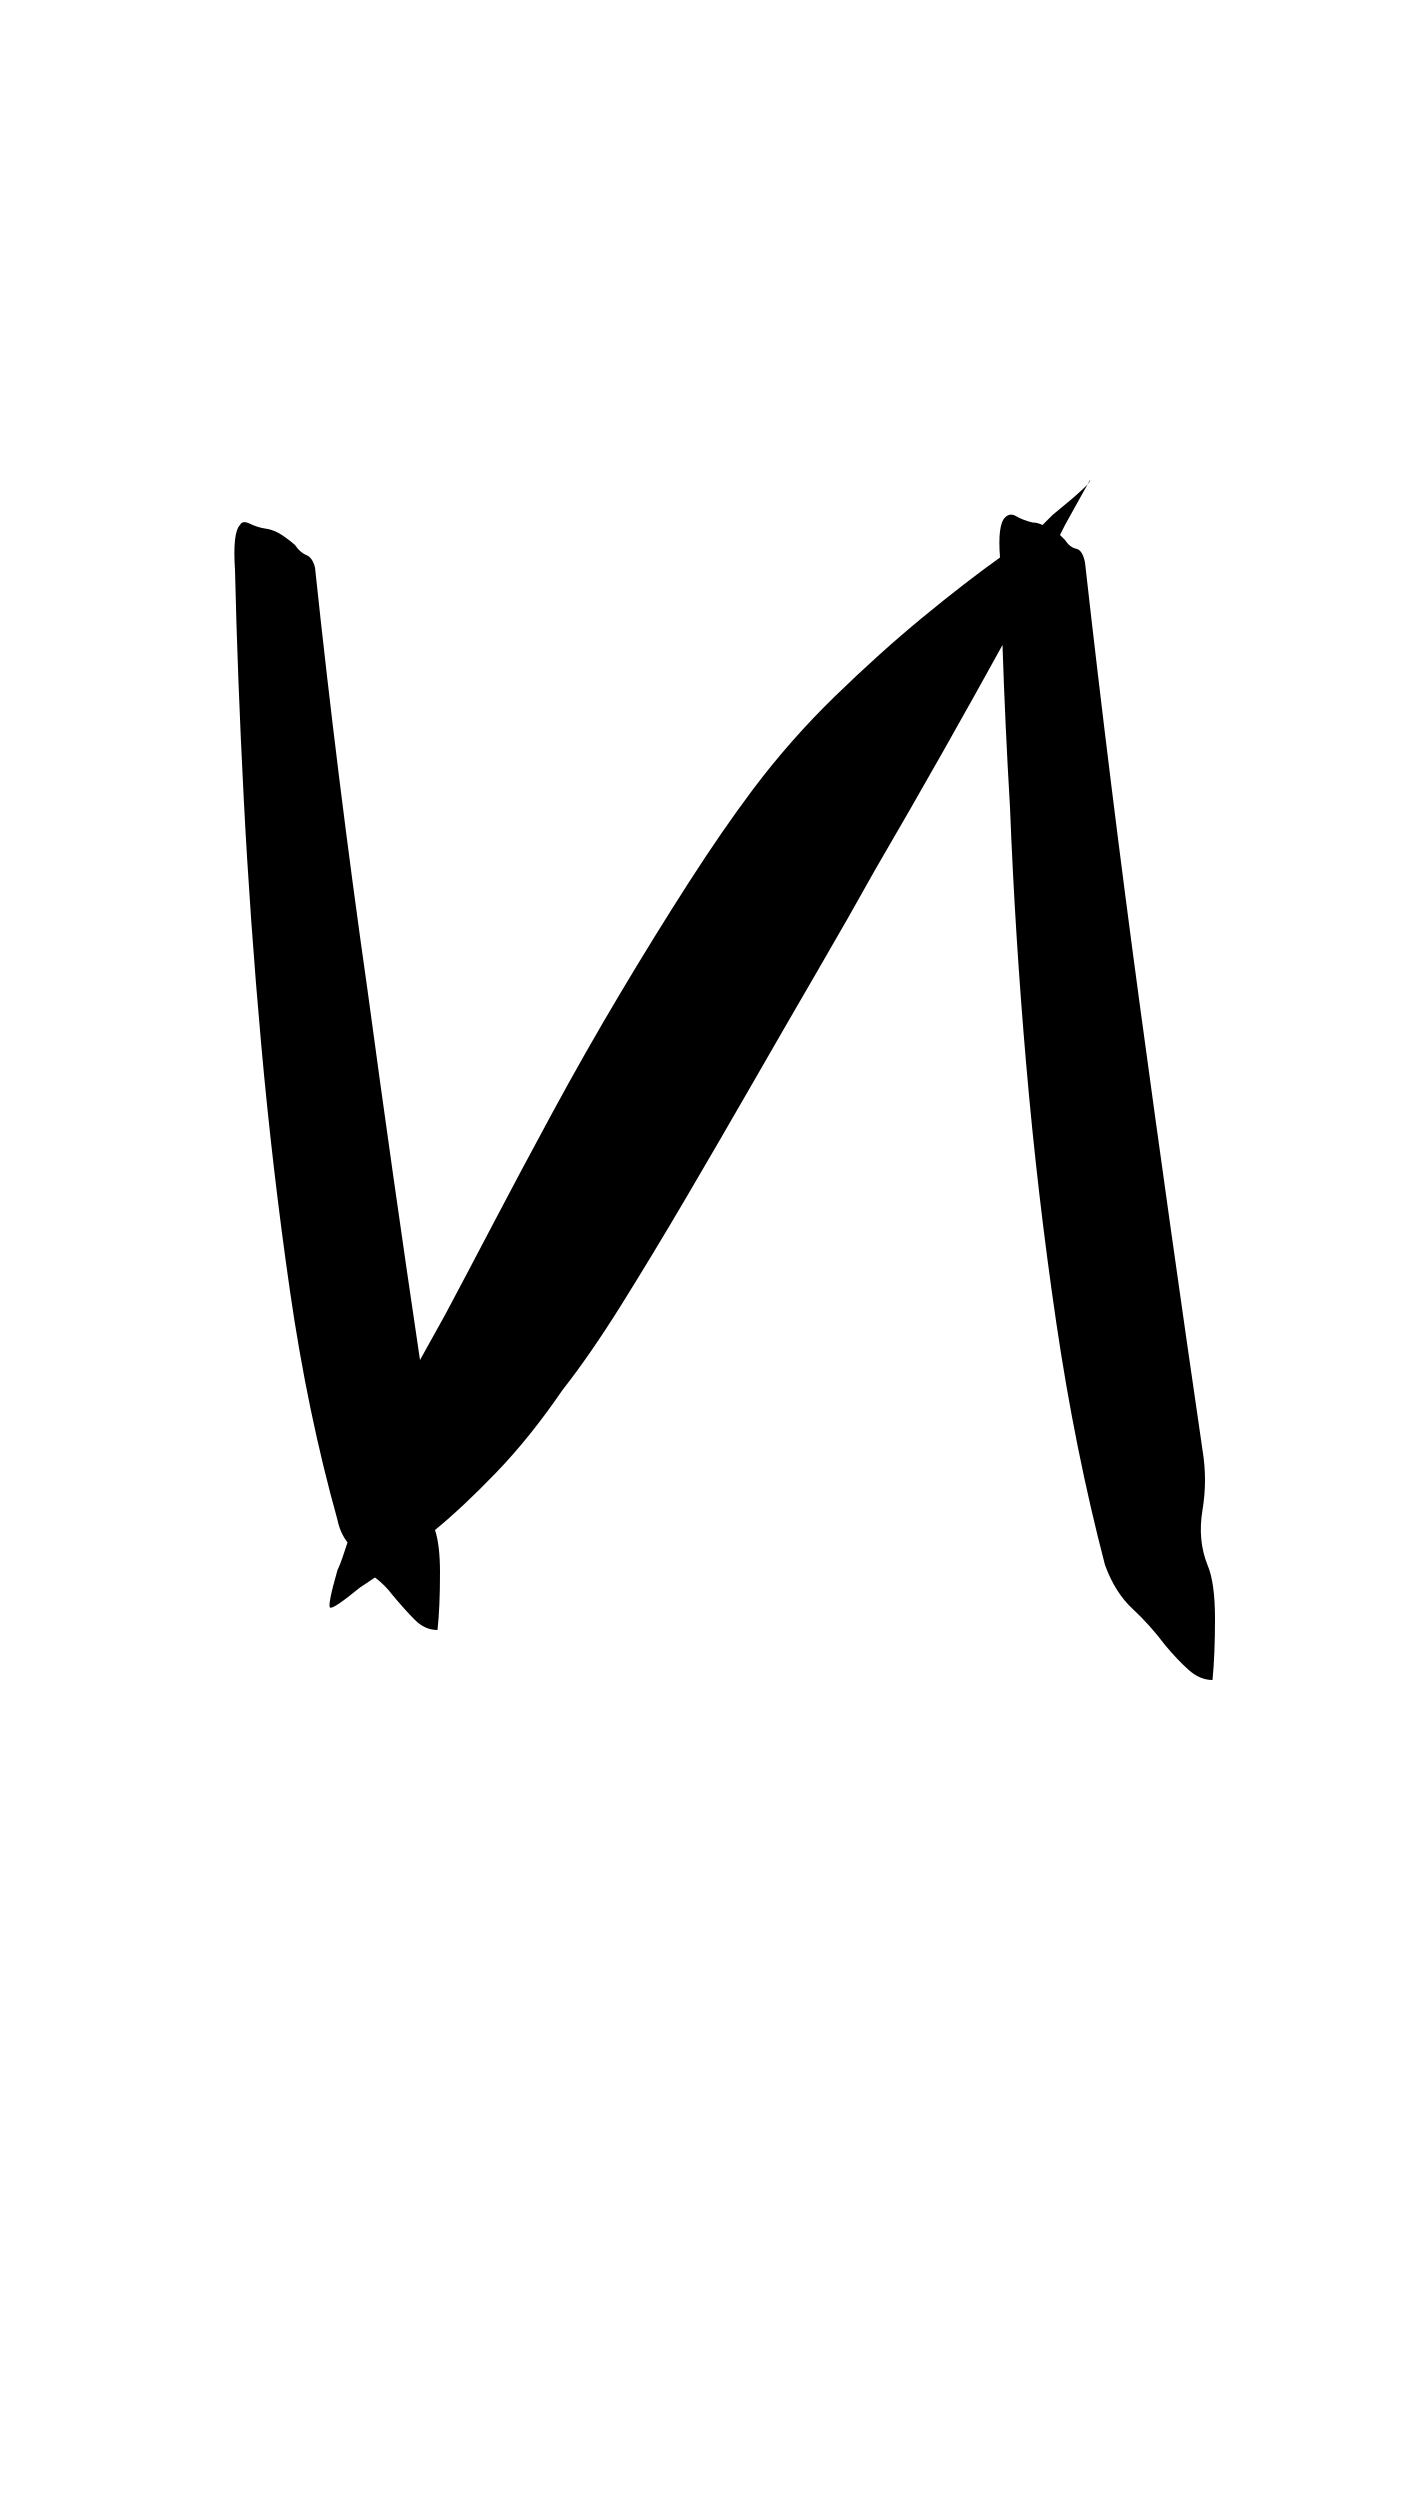
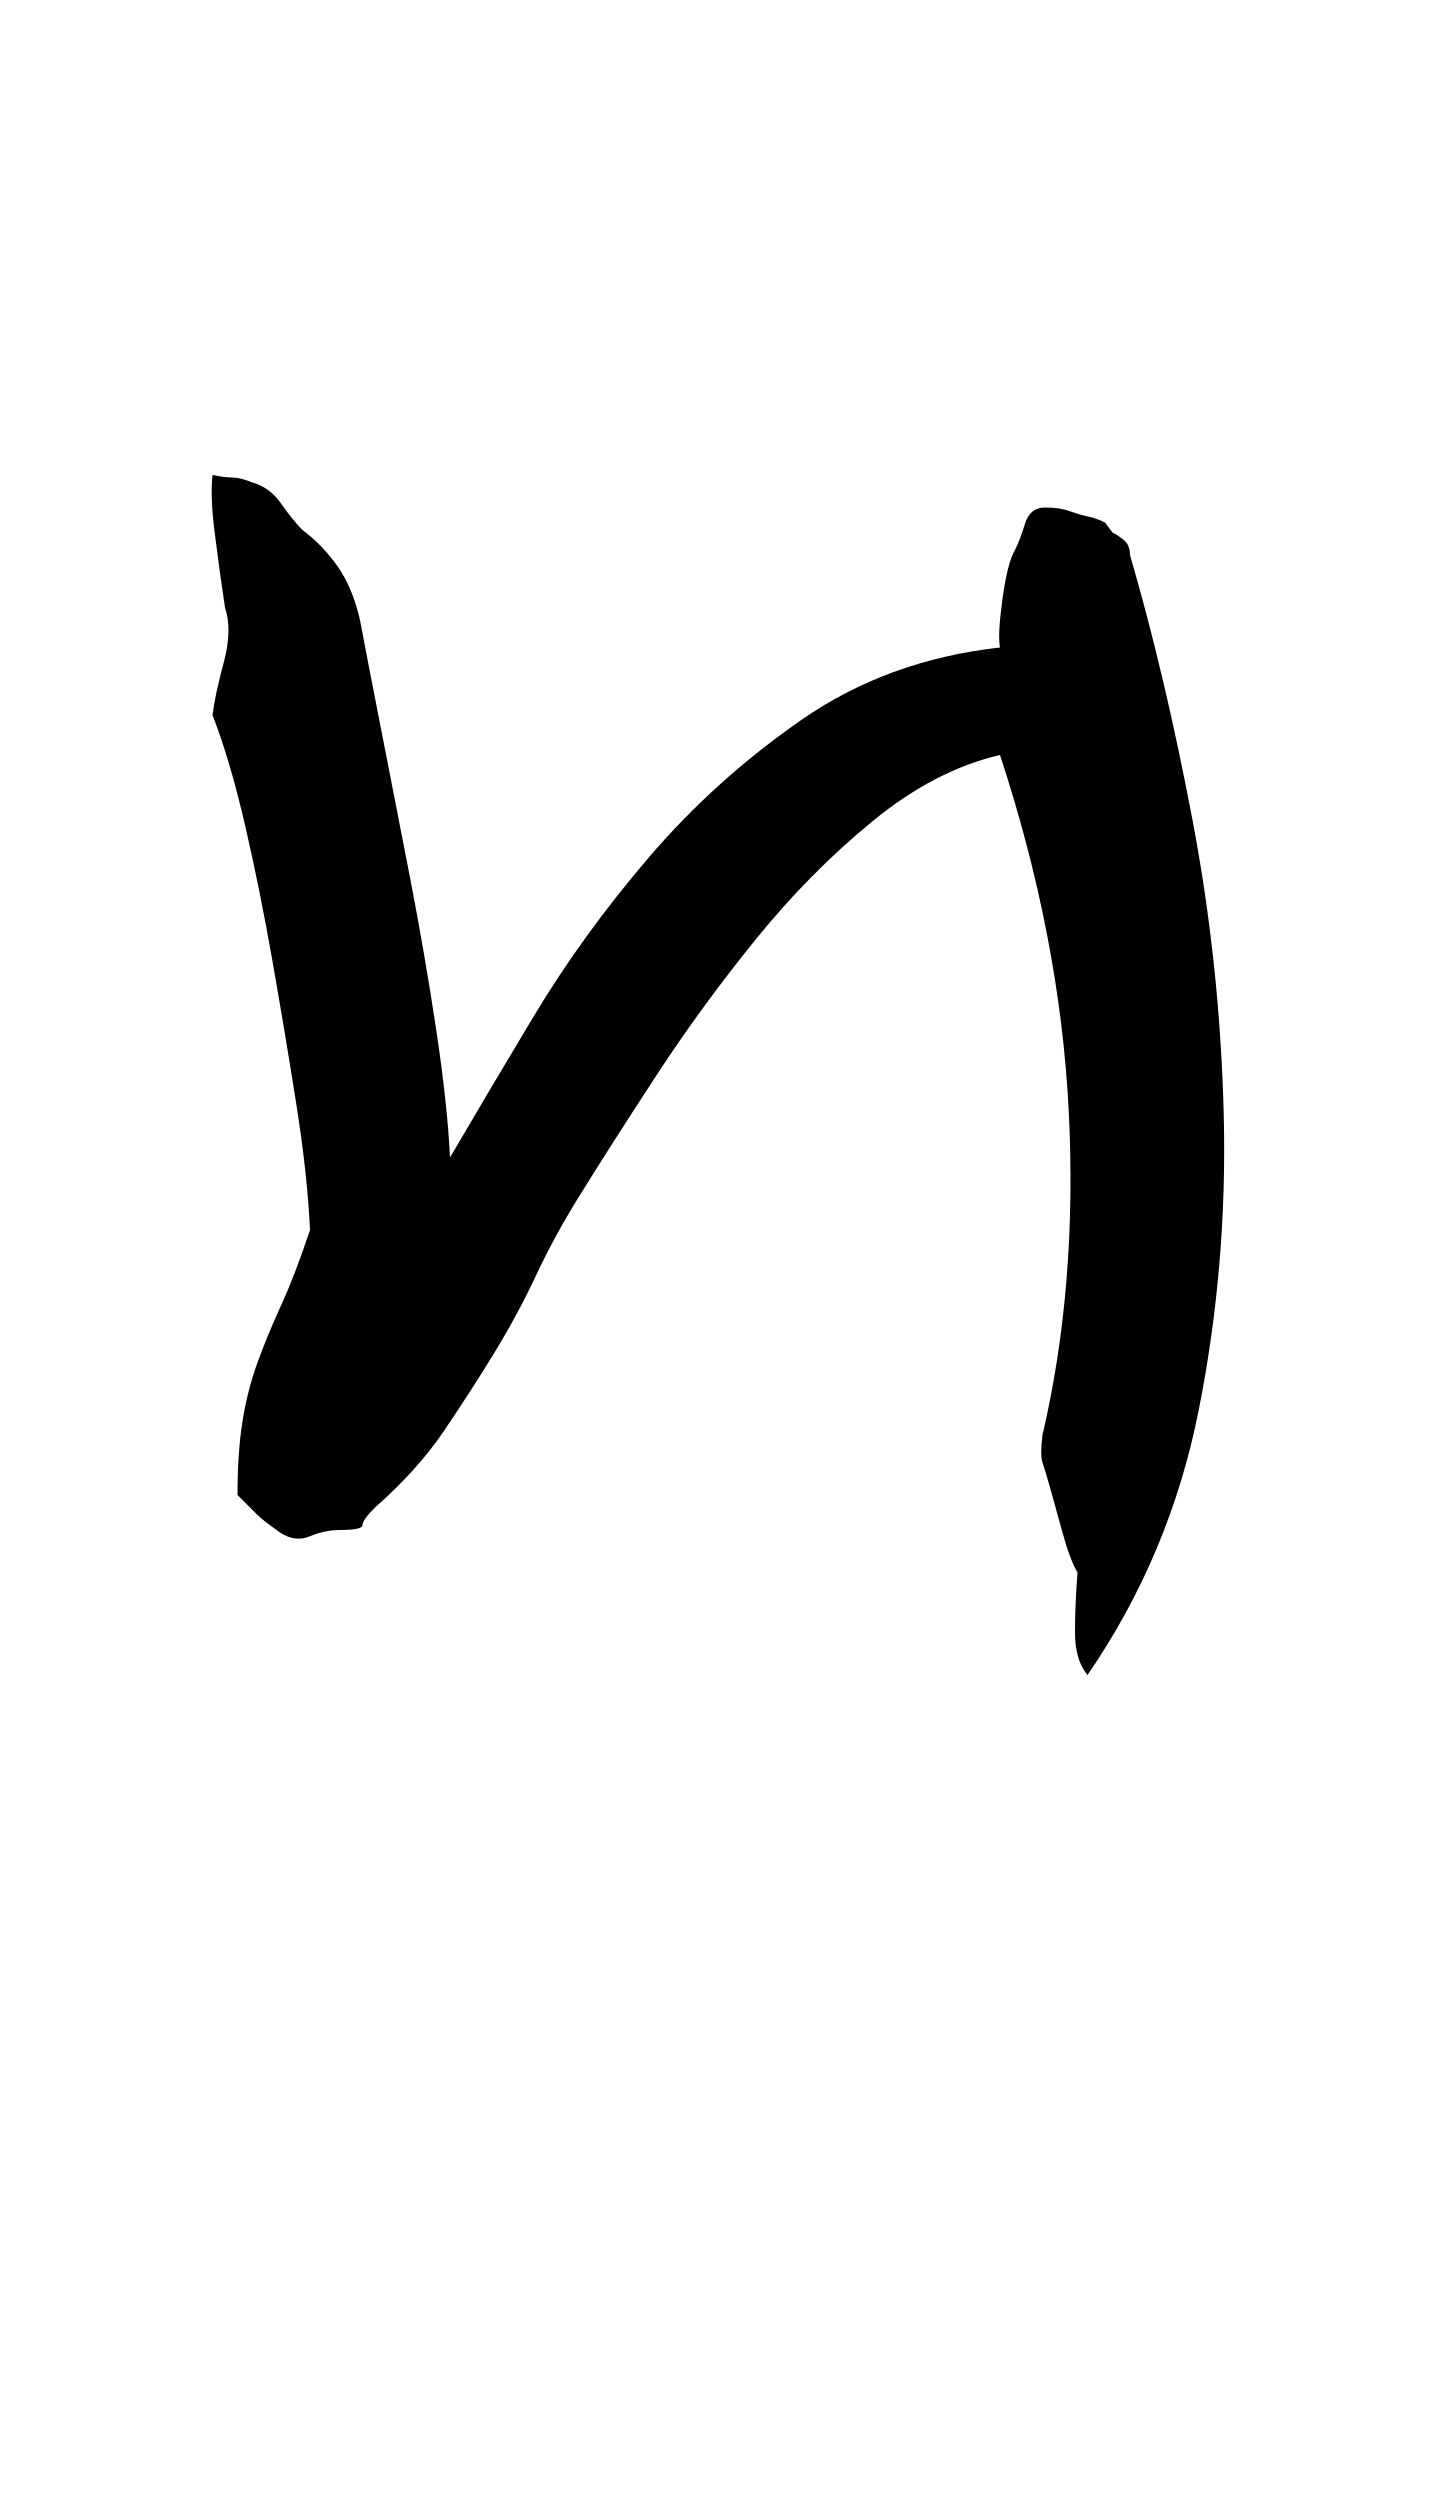
- <svg xmlns="http://www.w3.org/2000/svg" viewBox="-50 -650 570 1000">
+ <svg xmlns="http://www.w3.org/2000/svg" viewBox="-50 -650 580 1000">
  <g transform="scale(1,-1)">
-     <path d="M431 46Q429 34 433 24Q436 17 436.0 2.5Q436 -12 435 -22Q430 -22 425.5 -18.0Q421 -14 416 -8Q410 0 403.0 6.5Q396 13 392 24Q380 70 372.5 121.0Q365 172 360.5 224.0Q356 276 354 327Q352 361 351 392Q340 372 327.0 349.0Q314 326 300 302Q290 284 277.5 262.5Q265 241 251.5 217.5Q238 194 224.5 171.0Q211 148 198.5 128.0Q186 108 175 94Q162 75 148.5 61.0Q135 47 124 38Q126 32 126 21Q126 7 125 -2Q120 -2 116.0 2.0Q112 6 107 12Q104 16 100 19Q97 17 94 15Q83 6 82.0 7.0Q81 8 85 22Q86 24 87.0 27.0Q88 30 89 33Q86 37 85 42Q73 85 66.0 133.5Q59 182 54.5 232.0Q50 282 47.5 330.5Q45 379 44 422Q43 437 46 440Q47 442 50.0 440.5Q53 439 56.5 438.5Q60 438 63.5 435.5Q67 433 68 432Q70 429 72.5 428.0Q75 427 76 423Q85 338 97 254Q107 180 118 106Q123 115 128 124Q136 139 147.0 160.0Q158 181 171.0 205.0Q184 229 198.0 252.5Q212 276 225.5 297.0Q239 318 251 334Q266 354 284.0 371.5Q302 389 319.0 403.0Q336 417 350 427Q349 440 352 443Q354 445 356.5 443.5Q359 442 363 441Q365 441 367 440Q369 442 371 444Q387 457 386 458Q386 458 383.5 453.5Q381 449 376 440Q375 438 374 436Q375 435 376 434Q378 431 380.5 430.5Q383 430 384 425Q394 336 406.0 247.5Q418 159 431 70Q433 58 431 46Z" />
+     <path d="M36 436Q34 451 35 460Q40 459 43.0 459.0Q46 459 51 457Q58 455 62.5 448.5Q67 442 71 438Q79 432 85.0 423.5Q91 415 94 402Q97 386 102.5 358.0Q108 330 114.0 299.0Q120 268 124.5 238.0Q129 208 130 187Q144 211 163.5 243.5Q183 276 209.5 307.0Q236 338 270.5 362.0Q305 386 350 391Q349 396 351.0 410.5Q353 425 356 430Q358 434 360.0 440.5Q362 447 368 447Q374 447 378.0 445.5Q382 444 387 443Q390 442 392 441L395 437Q397 436 399.5 434.0Q402 432 402 428Q416 380 427.0 322.0Q438 264 439.5 204.0Q441 144 429.5 86.0Q418 28 385 -20Q380 -14 380.0 -3.0Q380 8 381 21Q378 26 375.0 37.0Q372 48 370 55Q368 62 367.0 65.0Q366 68 367 76Q381 136 377.5 205.5Q374 275 350 348Q324 342 299.0 321.5Q274 301 252.5 274.5Q231 248 213.0 220.5Q195 193 182 172Q172 156 164.5 140.0Q157 124 147.5 108.5Q138 93 127.5 77.5Q117 62 100 47Q95 42 95.0 40.0Q95 38 86 38Q80 38 74.0 35.5Q68 33 62 37Q55 42 53 44L45 52Q45 69 47.0 81.5Q49 94 53.0 105.0Q57 116 62.5 128.0Q68 140 74 158Q73 180 68.5 208.5Q64 237 59.0 265.5Q54 294 48.0 320.0Q42 346 35 364Q36 372 39.5 385.0Q43 398 40 407Q38 420 36 436Z" />
  </g>
</svg>
